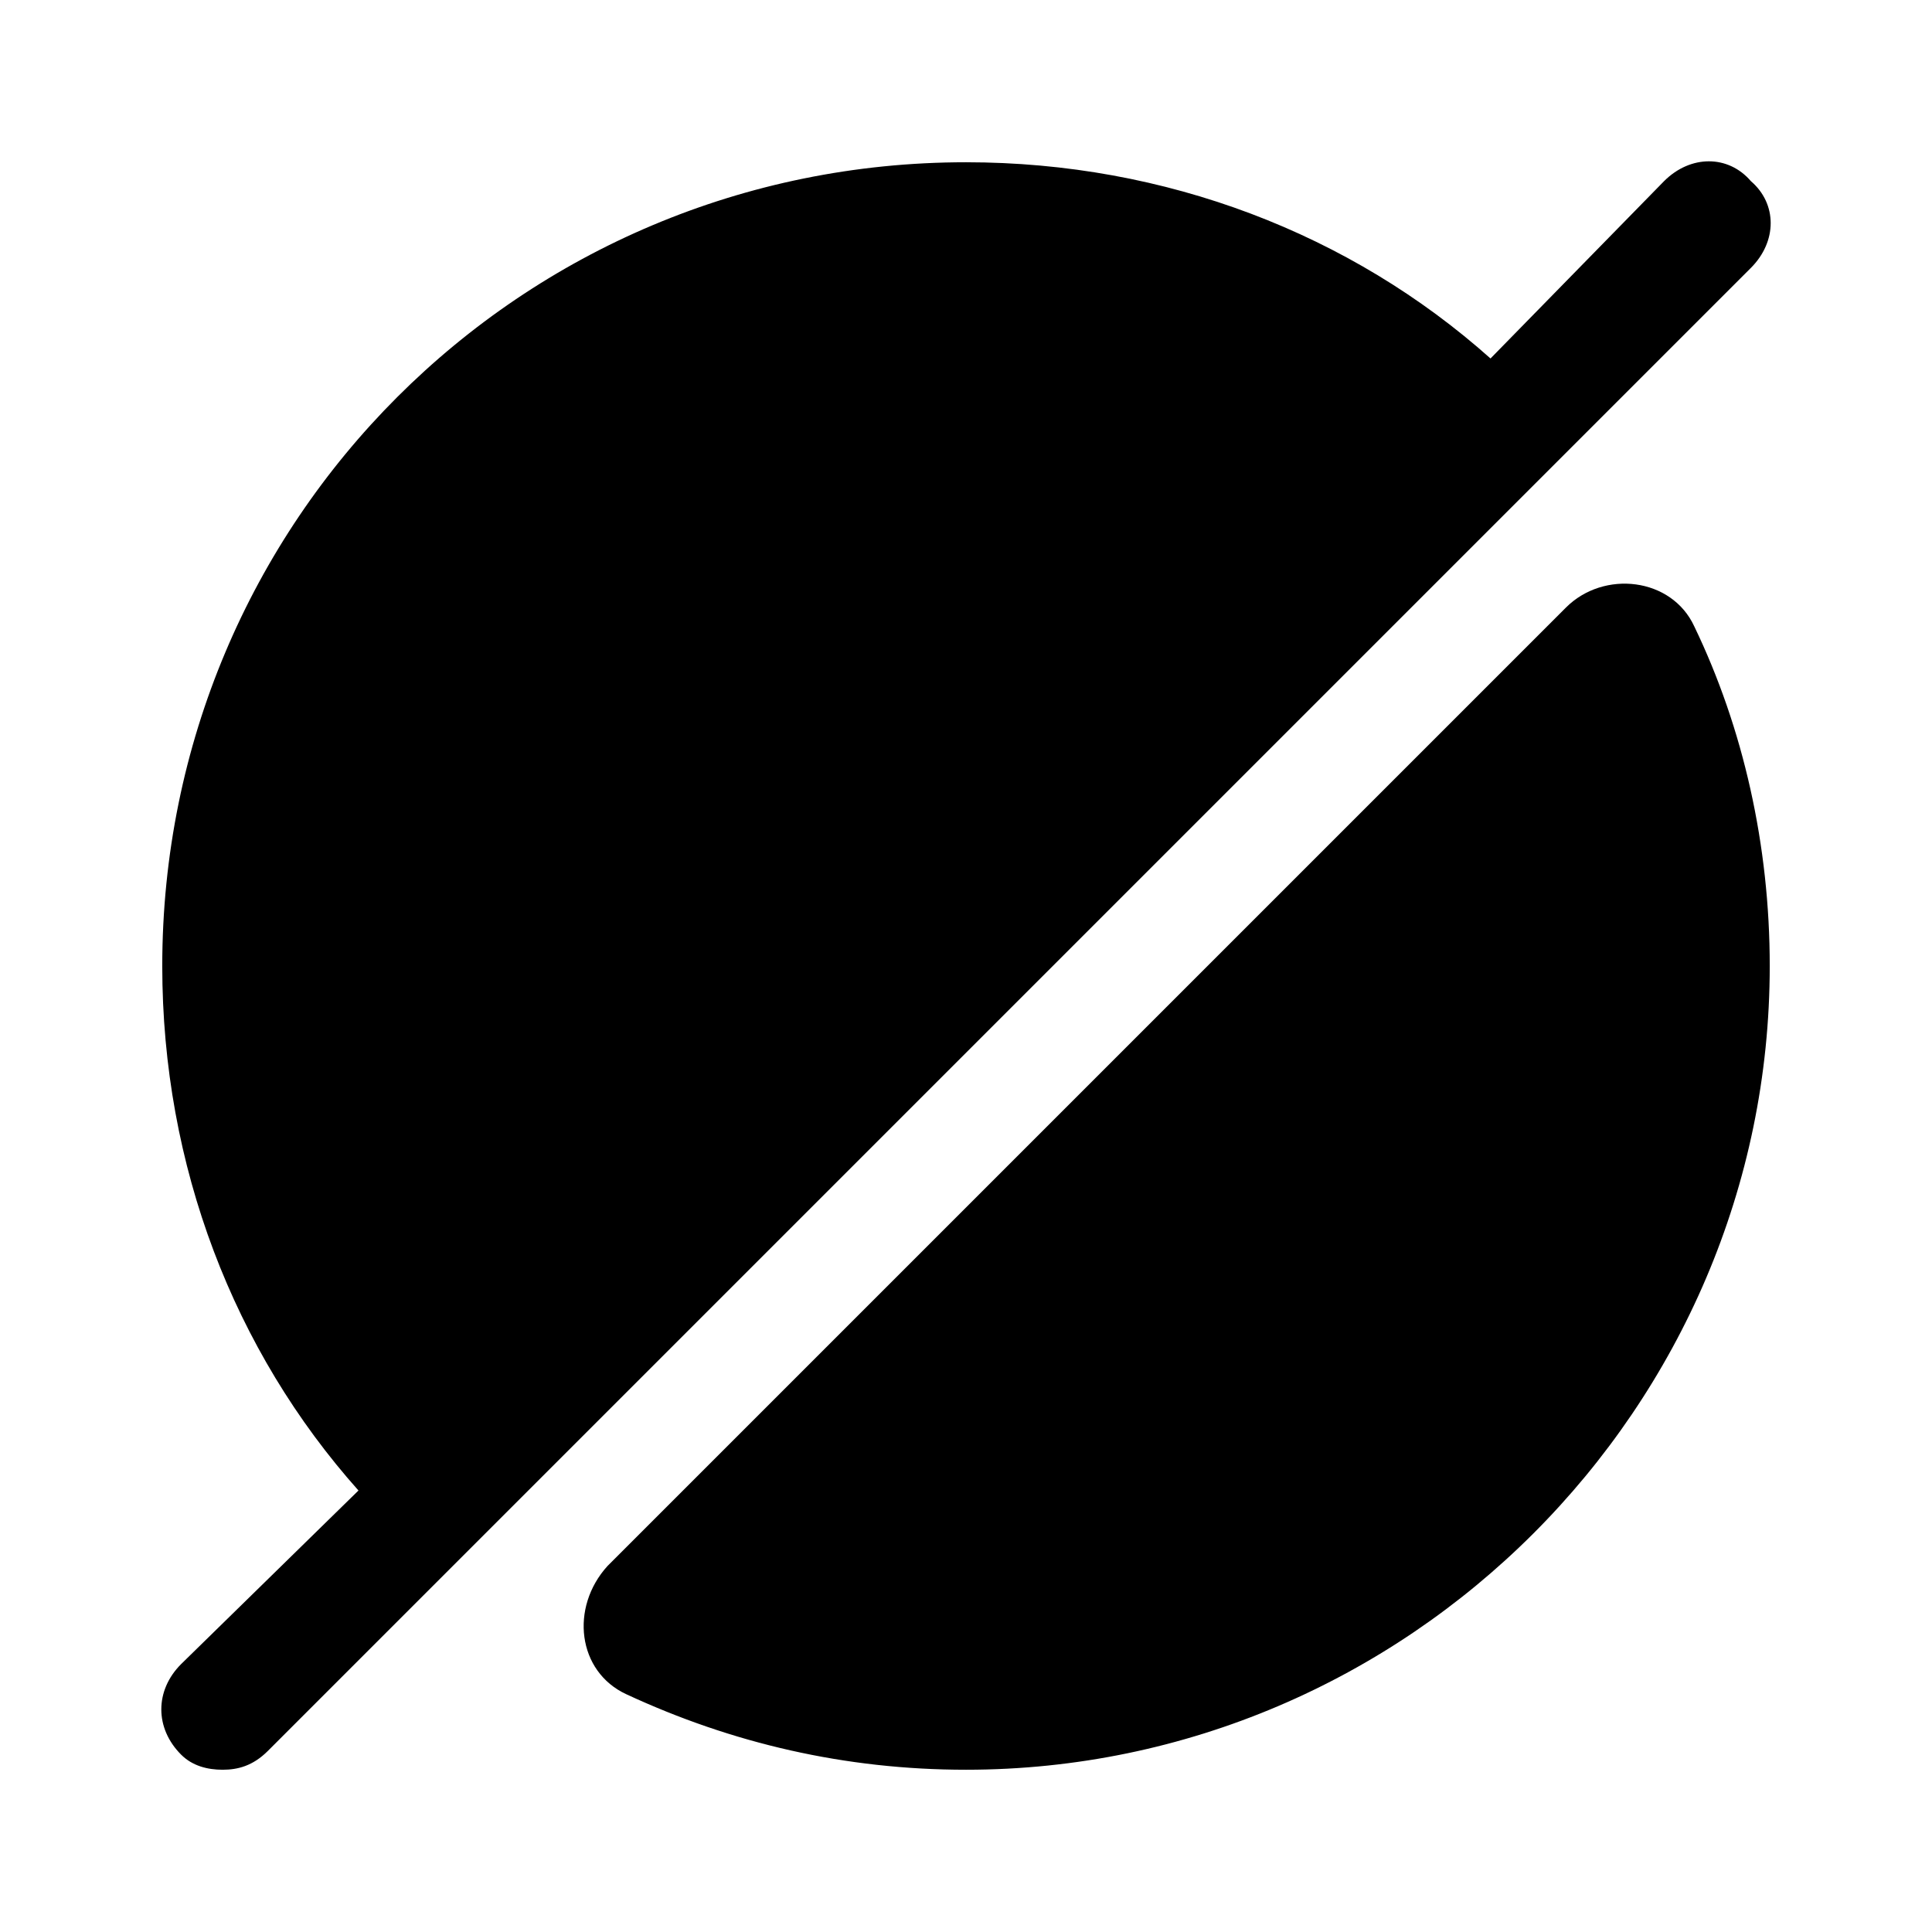
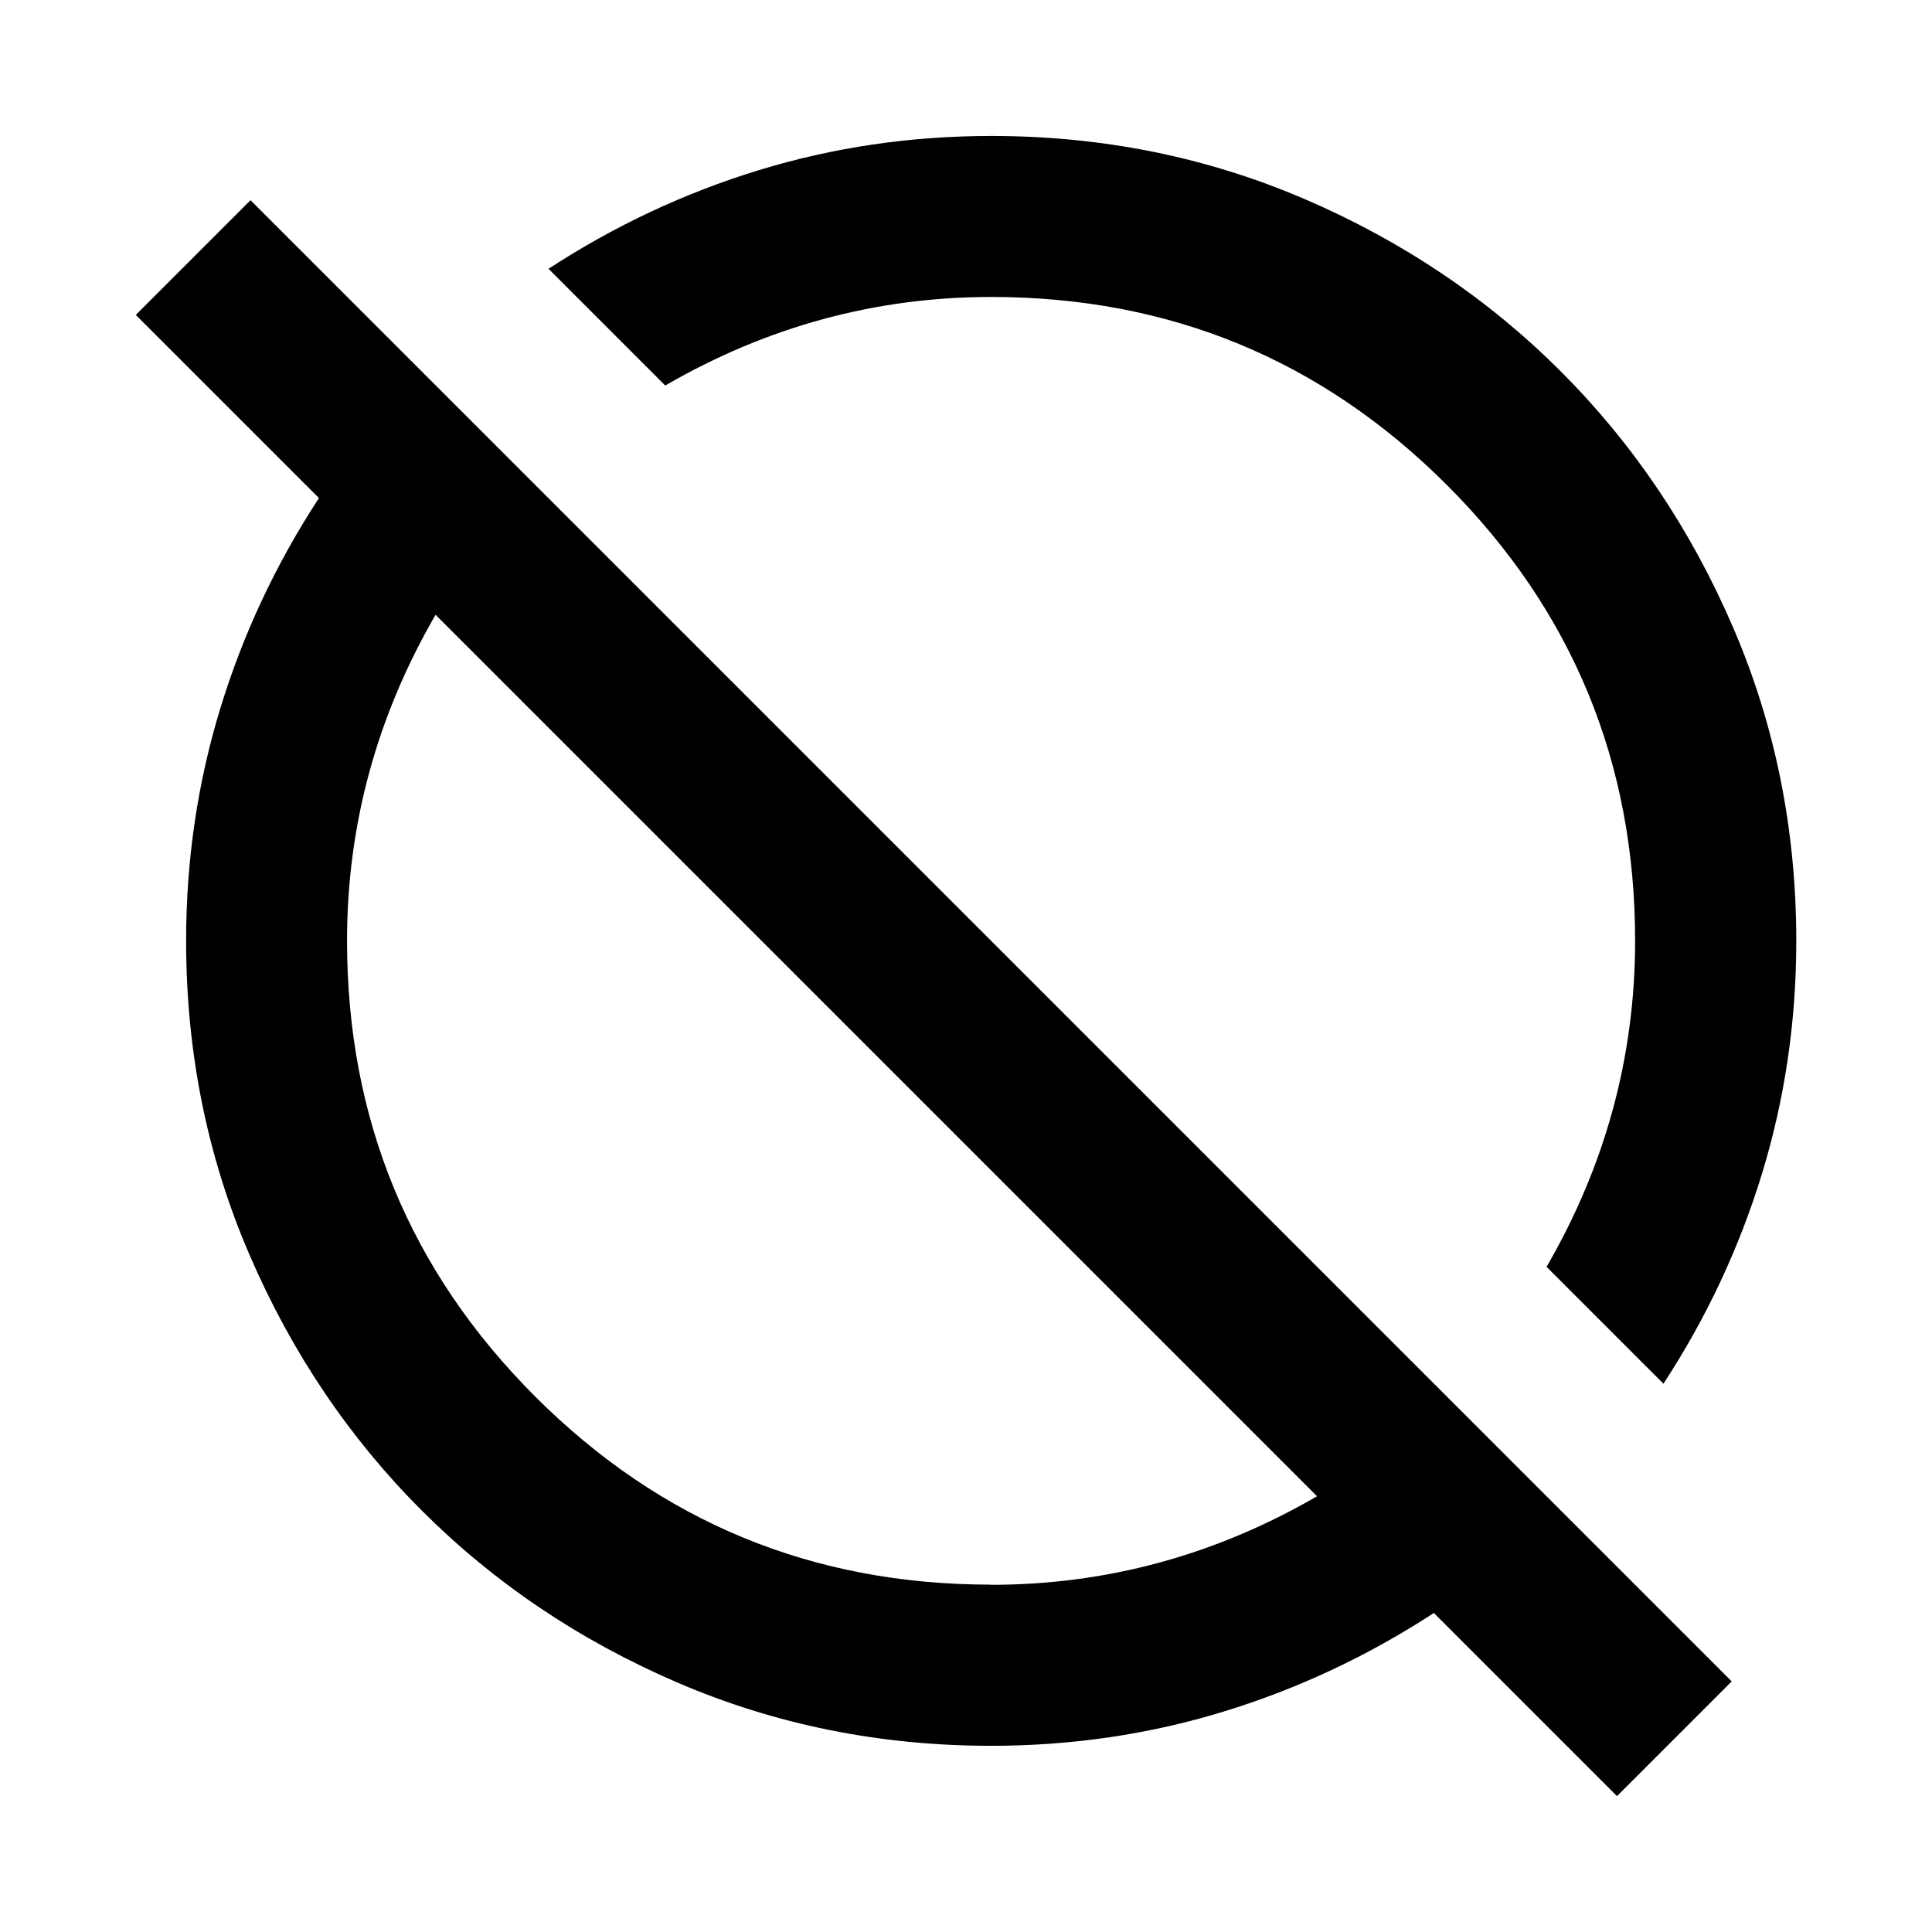
- <svg xmlns="http://www.w3.org/2000/svg" viewBox="0 0 512 512">
-   <path d="m469 256c0 117-96 213-213 213-32 0-62-7-90-20-13-6-15-23-5-34l254-254c10-10 28-8 34 5 13 27 20 58 20 90z m-426 0c0 53 19 102 52 139l-47 46c-7 7-7 17 0 24 3 3 7 4 11 4 4 0 8-1 12-5l393-393c7-7 7-17 0-23-6-7-16-7-23 0l-46 47c-37-33-86-52-139-52-118 0-213 95-213 213z" />
+ <svg xmlns="http://www.w3.org/2000/svg" viewBox="0 0 24 24">
+   <path d="m20.087 22.312-2.275-2.275c-.817.533-1.688.942-2.612 1.225s-1.887.425-2.888.425c-1.383 0-2.683-.263-3.9-.787s-2.275-1.238-3.175-2.138-1.613-1.958-2.138-3.175-.787-2.517-.787-3.9c0-1 .142-1.962.425-2.888s.692-1.796 1.225-2.612l-2.275-2.275 1.425-1.425 18.4 18.4zm-7.775-2.625c.717 0 1.413-.092 2.087-.275s1.329-.458 1.962-.825l-10.95-10.95c-.367.633-.642 1.288-.825 1.962s-.275 1.371-.275 2.087c0 2.217.779 4.104 2.337 5.662s3.446 2.337 5.662 2.337zm8.35-2.5-1.45-1.45c.367-.633.642-1.288.825-1.962s.275-1.371.275-2.087c0-2.217-.779-4.104-2.337-5.662s-3.446-2.337-5.662-2.337c-.717 0-1.413.092-2.087.275s-1.329.458-1.962.825l-1.45-1.45c.817-.533 1.688-.942 2.612-1.225s1.887-.425 2.888-.425c1.383 0 2.683.263 3.9.787s2.275 1.238 3.175 2.138 1.613 1.958 2.138 3.175.787 2.517.787 3.9c0 1-.142 1.962-.425 2.888s-.692 1.796-1.225 2.612z" />
</svg>
